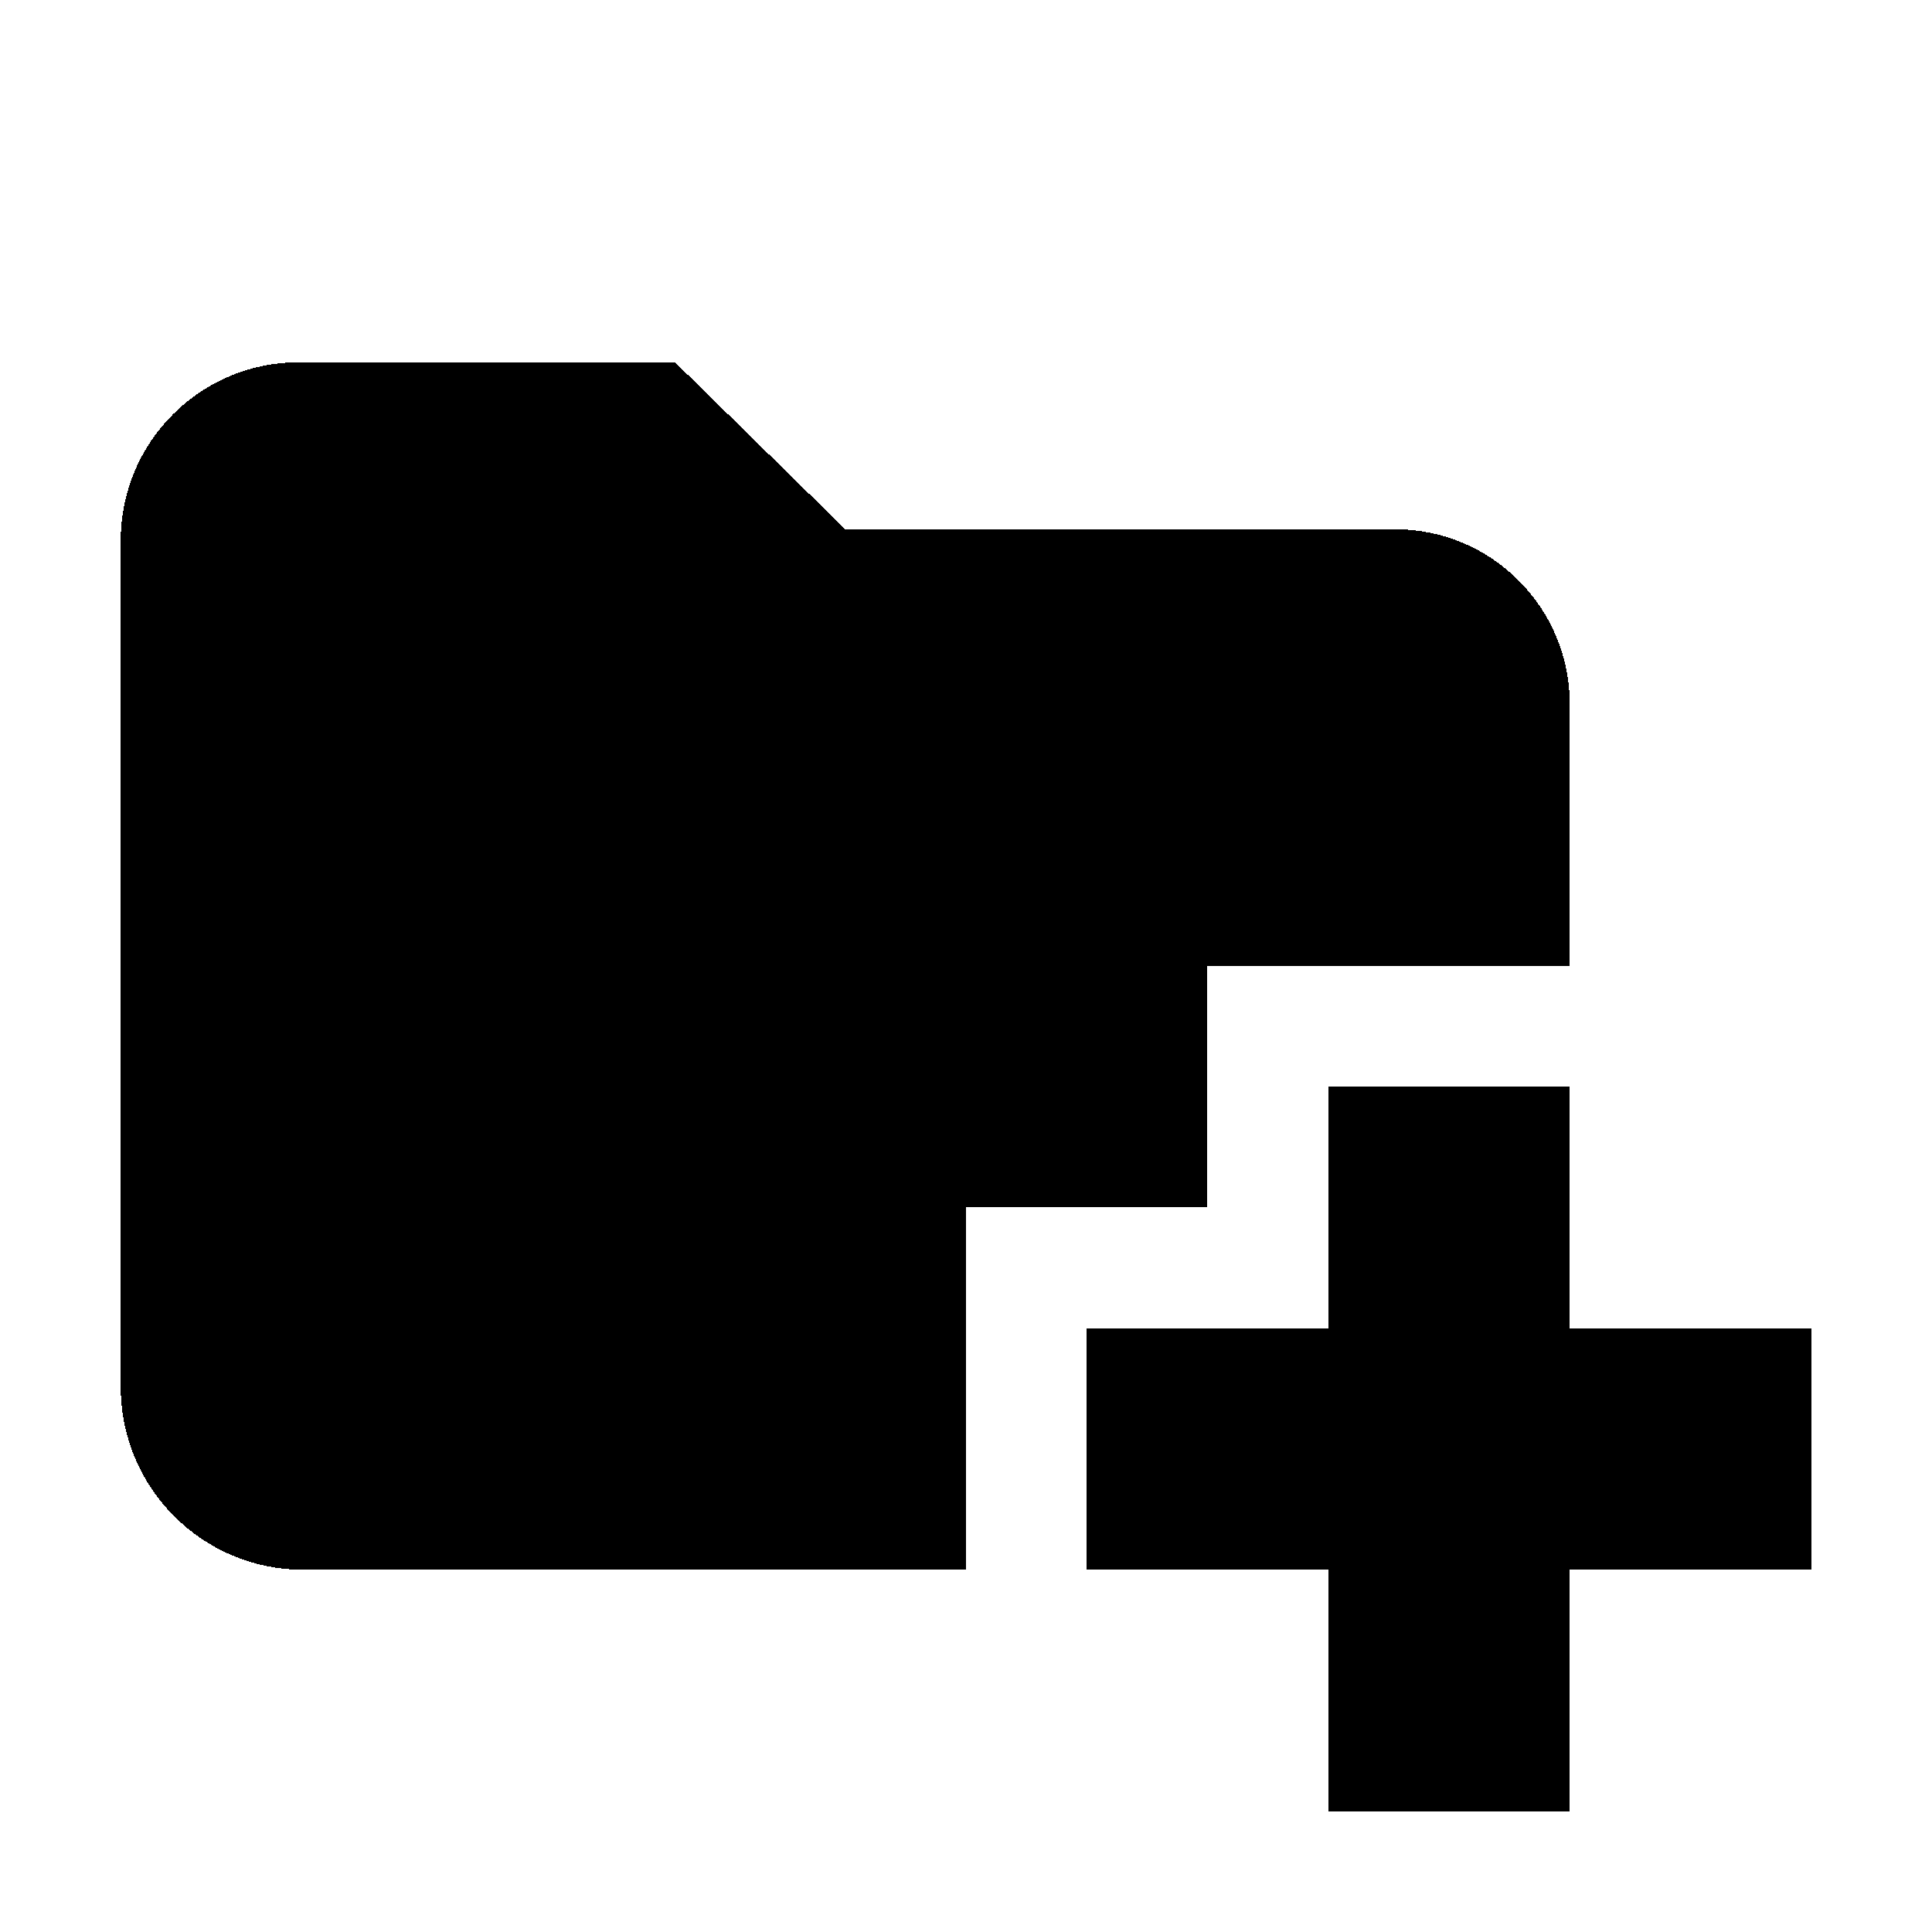
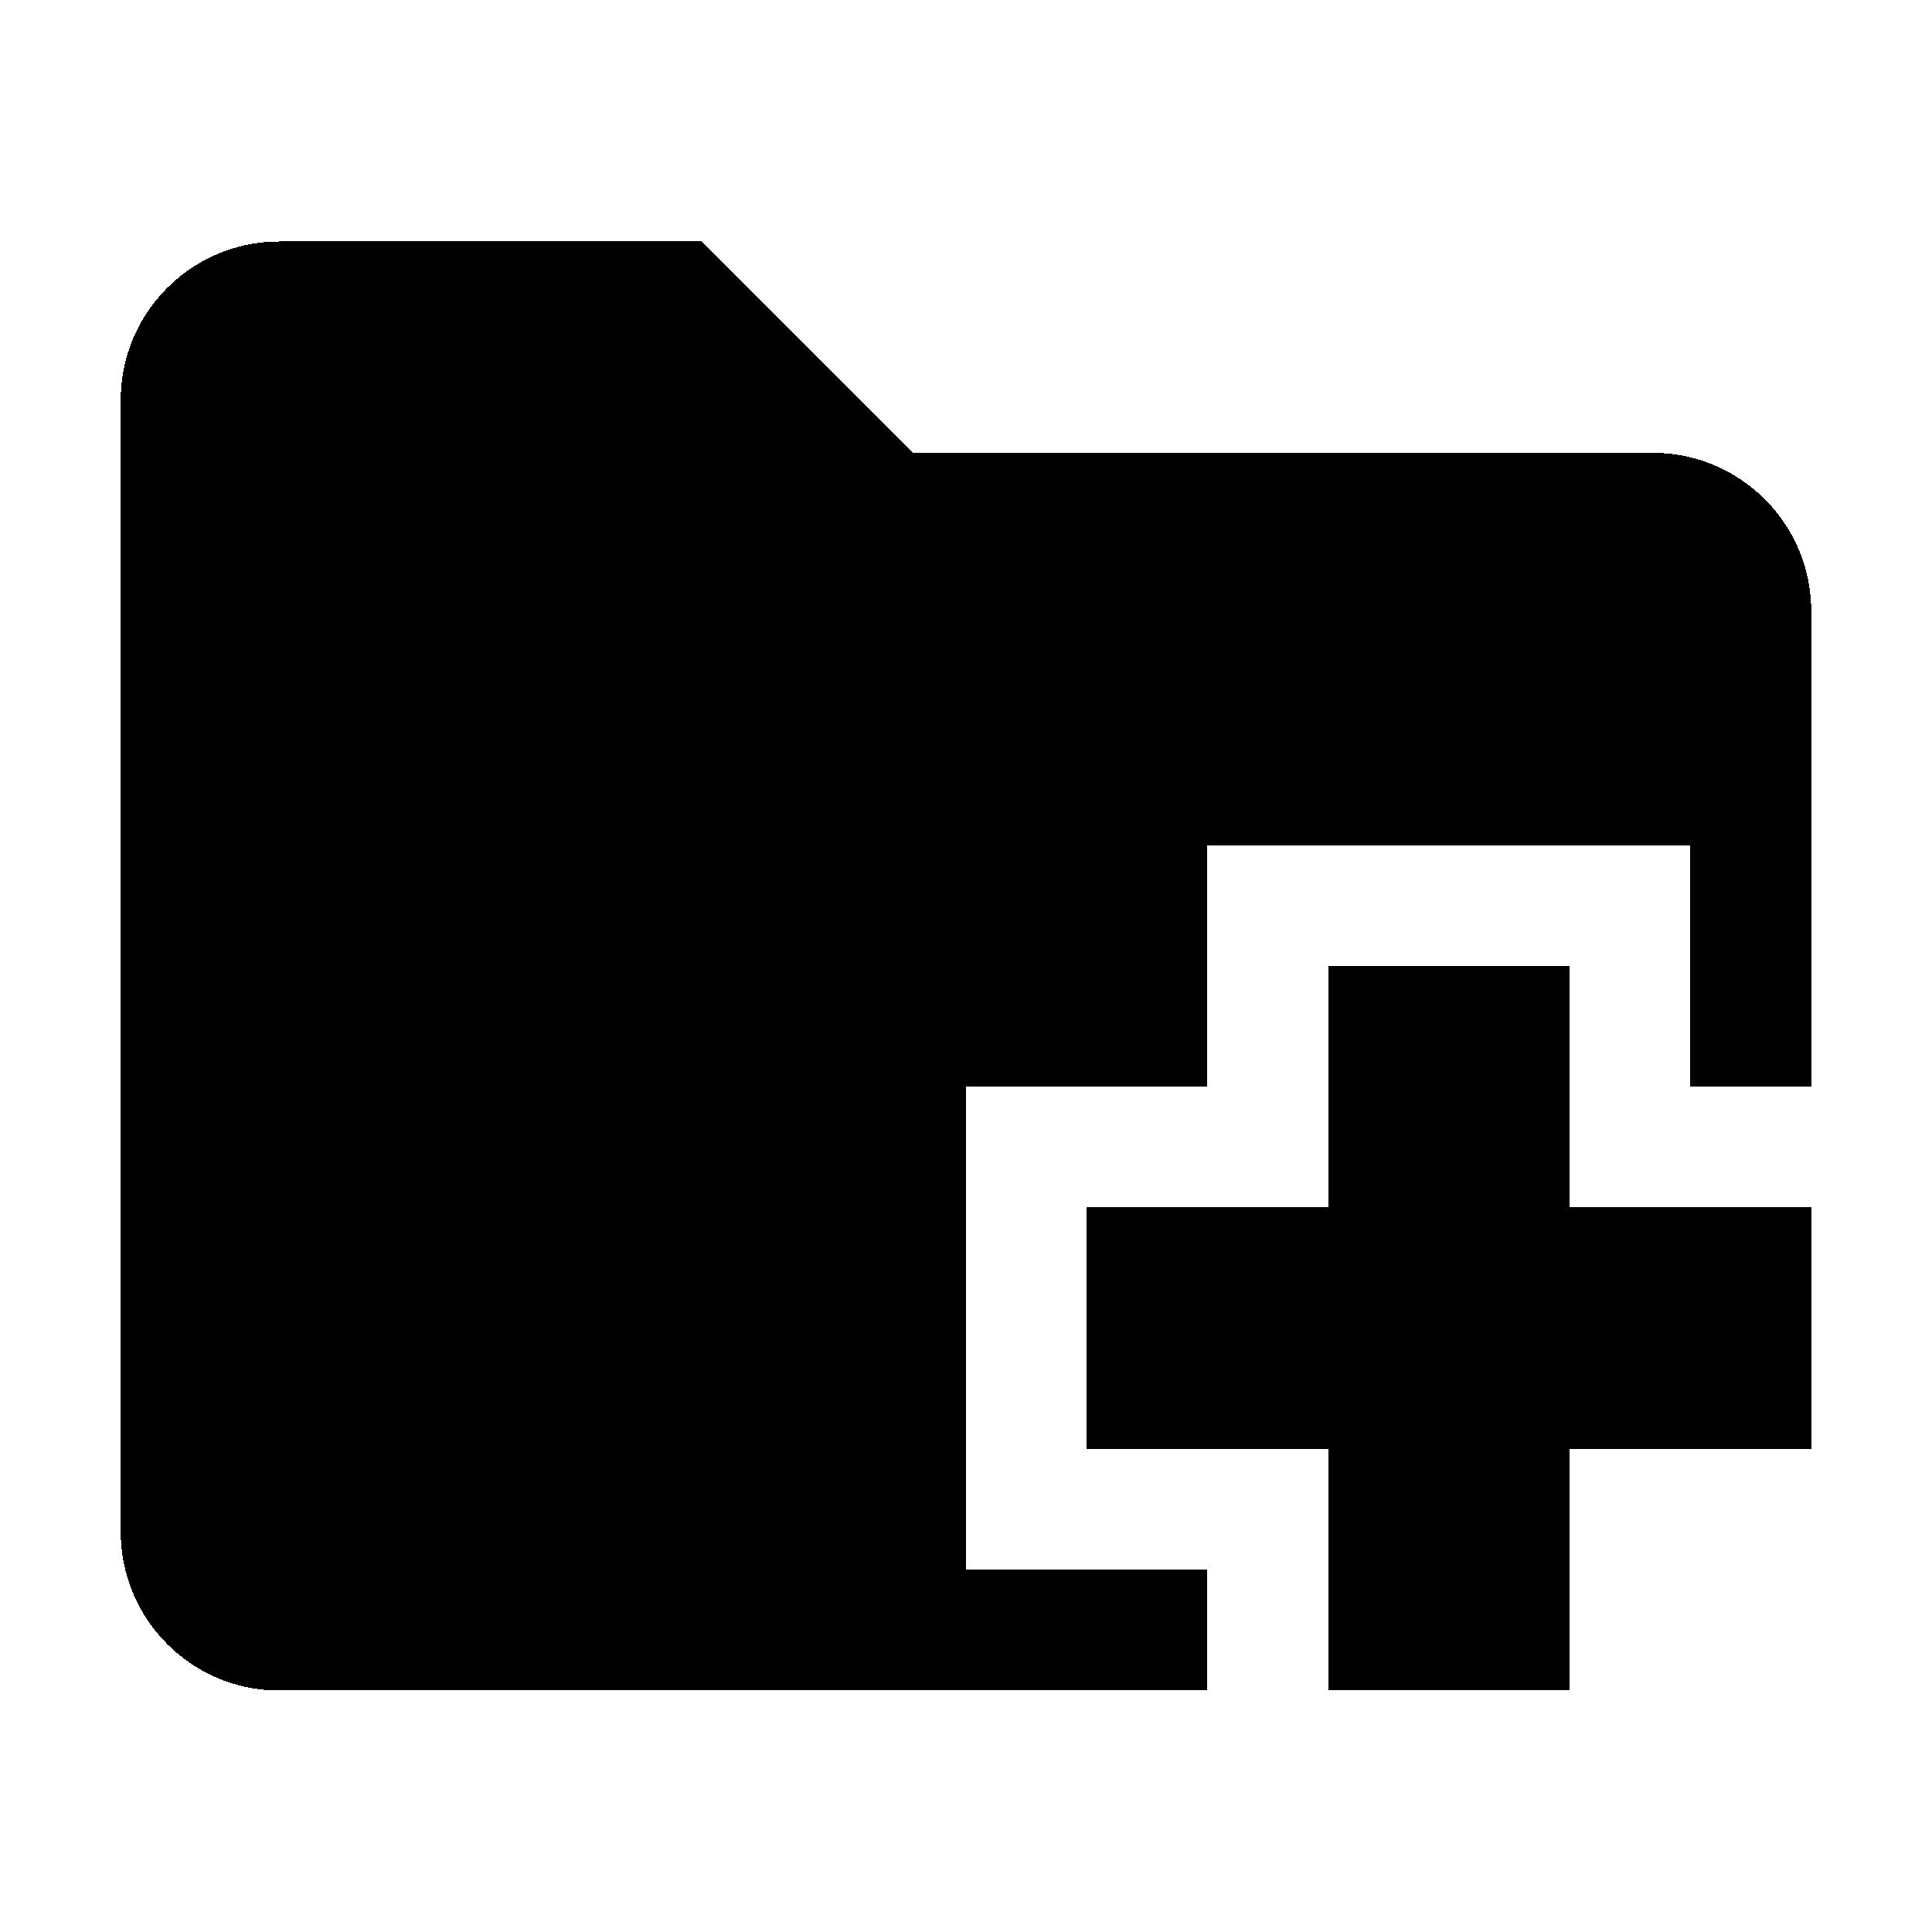
<svg xmlns="http://www.w3.org/2000/svg" xmlns:xlink="http://www.w3.org/1999/xlink" width="16" height="16" id="svg2" version="1.1" shape-rendering="crispEdges">
  <defs id="defs4">
    <linearGradient id="linearGradient5306">
      <stop style="stop-color:#ffffff;stop-opacity:0.099;" offset="0" id="stop5308" />
      <stop style="stop-color:#ffffff;stop-opacity:0;" offset="1" id="stop5310" />
    </linearGradient>
    <linearGradient id="linearGradient5290">
      <stop style="stop-color:#00ffff;stop-opacity:0.098;" offset="0" id="stop5292" />
      <stop id="stop6740" offset="0.5" style="stop-color:#00ff7f;stop-opacity:0.047;" />
      <stop style="stop-color:#00ff00;stop-opacity:0;" offset="1" id="stop5294" />
    </linearGradient>
    <linearGradient id="linearGradient5188">
      <stop style="stop-color:#64b5f6;stop-opacity:0.247;" offset="0" id="stop5198" />
      <stop style="stop-color:#64b5f6;stop-opacity:0;" offset="1" id="stop5192" />
    </linearGradient>
    <linearGradient id="linearGradient3975">
      <stop style="stop-color:#ff5555;stop-opacity:1;" offset="0" id="stop3977" />
    </linearGradient>
    <linearGradient id="linearGradient3969">
      <stop style="stop-color:#87cdde;stop-opacity:1;" offset="0" id="stop3971" />
    </linearGradient>
    <filter id="filter3945" x="0" y="6" width="1.2" style="color-interpolation-filters:sRGB">
      <feDiffuseLighting id="feDiffuseLighting3947" lighting-color="#fdfdfd" surfaceScale="121.495" diffuseConstant="28.448" />
    </filter>
    <filter id="filter3979" style="color-interpolation-filters:sRGB">
      <feFlood flood-opacity="0.2" flood-color="rgb(0,0,0)" result="flood" id="feFlood3981" />
      <feComposite in="flood" in2="SourceGraphic" operator="in" result="composite1" id="feComposite3983" />
      <feGaussianBlur stdDeviation="6" result="blur" id="feGaussianBlur3985" />
      <feOffset dx="0" dy="6" result="offset" id="feOffset3987" />
      <feComposite in="SourceGraphic" in2="offset" operator="over" result="fbSourceGraphic" id="feComposite3989" />
      <feColorMatrix result="fbSourceGraphicAlpha" in="fbSourceGraphic" values="0 0 0 -1 0 0 0 0 -1 0 0 0 0 -1 0 0 0 0 1 0" id="feColorMatrix3991" />
      <feFlood id="feFlood3993" flood-opacity="0.2" flood-color="rgb(0,0,0)" result="flood" in="fbSourceGraphic" />
      <feComposite id="feComposite3995" in2="fbSourceGraphic" in="flood" operator="in" result="composite1" />
      <feGaussianBlur id="feGaussianBlur3997" stdDeviation="6" result="blur" />
      <feOffset id="feOffset3999" dx="0" dy="6" result="offset" />
      <feComposite id="feComposite4001" in2="offset" in="fbSourceGraphic" operator="over" result="composite2" />
    </filter>
    <filter style="color-interpolation-filters:sRGB" id="filter3876">
      <feFlood flood-opacity="0.2" flood-color="rgb(0,0,0)" result="flood" id="feFlood3878" />
      <feComposite in="flood" in2="SourceGraphic" operator="in" result="composite1" id="feComposite3880" />
      <feGaussianBlur stdDeviation="6" result="blur" id="feGaussianBlur3882" />
      <feOffset dx="0" dy="6" result="offset" id="feOffset3884" />
      <feComposite in="SourceGraphic" in2="offset" operator="over" result="fbSourceGraphic" id="feComposite3886" />
      <feColorMatrix result="fbSourceGraphicAlpha" in="fbSourceGraphic" values="0 0 0 -1 0 0 0 0 -1 0 0 0 0 -1 0 0 0 0 1 0" id="feColorMatrix3888" />
      <feFlood id="feFlood3890" flood-opacity="0.397" flood-color="rgb(0,0,0)" result="flood" in="fbSourceGraphic" />
      <feComposite id="feComposite3892" in2="fbSourceGraphic" in="flood" operator="in" result="composite1" />
      <feGaussianBlur id="feGaussianBlur3894" stdDeviation="19.2" result="blur" />
      <feOffset id="feOffset3896" dx="0" dy="6" result="offset" />
      <feComposite id="feComposite3898" in2="offset" in="fbSourceGraphic" operator="over" result="fbSourceGraphic" />
      <feColorMatrix result="fbSourceGraphicAlpha" in="fbSourceGraphic" values="0 0 0 -1 0 0 0 0 -1 0 0 0 0 -1 0 0 0 0 1 0" id="feColorMatrix3900" />
      <feFlood id="feFlood3902" flood-opacity="0.8" flood-color="rgb(0,0,0)" result="flood" in="fbSourceGraphic" />
      <feComposite id="feComposite3904" in2="fbSourceGraphic" in="flood" operator="in" result="composite1" />
      <feGaussianBlur id="feGaussianBlur3906" stdDeviation="19.2" result="blur" />
      <feOffset id="feOffset3908" dx="0" dy="6" result="offset" />
      <feComposite id="feComposite3910" in2="offset" in="fbSourceGraphic" operator="over" result="fbSourceGraphic" />
      <feColorMatrix result="fbSourceGraphicAlpha" in="fbSourceGraphic" values="0 0 0 -1 0 0 0 0 -1 0 0 0 0 -1 0 0 0 0 1 0" id="feColorMatrix3912" />
      <feFlood id="feFlood3914" flood-opacity="0.8" flood-color="rgb(0,0,0)" result="flood" in="fbSourceGraphic" />
      <feComposite id="feComposite3916" in2="fbSourceGraphic" in="flood" operator="in" result="composite1" />
      <feGaussianBlur id="feGaussianBlur3918" stdDeviation="26.1" result="blur" />
      <feOffset id="feOffset3920" dx="0" dy="6" result="offset" />
      <feComposite id="feComposite3922" in2="offset" in="fbSourceGraphic" operator="over" result="fbSourceGraphic" />
      <feColorMatrix result="fbSourceGraphicAlpha" in="fbSourceGraphic" values="0 0 0 -1 0 0 0 0 -1 0 0 0 0 -1 0 0 0 0 1 0" id="feColorMatrix3924" />
      <feFlood id="feFlood3926" flood-opacity="0.8" flood-color="rgb(0,0,0)" result="flood" in="fbSourceGraphic" />
      <feComposite id="feComposite3928" in2="fbSourceGraphic" in="flood" operator="in" result="composite1" />
      <feGaussianBlur id="feGaussianBlur3930" stdDeviation="35.7" result="blur" />
      <feOffset id="feOffset3932" dx="0" dy="6" result="offset" />
      <feComposite id="feComposite3934" in2="offset" in="fbSourceGraphic" operator="over" result="fbSourceGraphic" />
      <feColorMatrix result="fbSourceGraphicAlpha" in="fbSourceGraphic" values="0 0 0 -1 0 0 0 0 -1 0 0 0 0 -1 0 0 0 0 1 0" id="feColorMatrix3936" />
      <feFlood id="feFlood3938" flood-opacity="0.8" flood-color="rgb(0,0,0)" result="flood" in="fbSourceGraphic" />
      <feComposite id="feComposite3940" in2="fbSourceGraphic" in="flood" operator="in" result="composite1" />
      <feGaussianBlur id="feGaussianBlur3942" stdDeviation="6" result="blur" />
      <feOffset id="feOffset3944" dx="0" dy="6" result="offset" />
      <feComposite id="feComposite3946" in2="offset" in="fbSourceGraphic" operator="over" result="fbSourceGraphic" />
      <feColorMatrix result="fbSourceGraphicAlpha" in="fbSourceGraphic" values="0 0 0 -1 0 0 0 0 -1 0 0 0 0 -1 0 0 0 0 1 0" id="feColorMatrix3948" />
      <feFlood id="feFlood3950" flood-opacity="0.8" flood-color="rgb(0,0,0)" result="flood" in="fbSourceGraphic" />
      <feComposite id="feComposite3952" in2="fbSourceGraphic" in="flood" operator="in" result="composite1" />
      <feGaussianBlur id="feGaussianBlur3954" stdDeviation="21.7" result="blur" />
      <feOffset id="feOffset3956" dx="0" dy="6" result="offset" />
      <feComposite id="feComposite3958" in2="offset" in="fbSourceGraphic" operator="over" result="fbSourceGraphic" />
      <feColorMatrix result="fbSourceGraphicAlpha" in="fbSourceGraphic" values="0 0 0 -1 0 0 0 0 -1 0 0 0 0 -1 0 0 0 0 1 0" id="feColorMatrix3960" />
      <feFlood id="feFlood3962" flood-opacity="0.8" flood-color="rgb(0,0,0)" result="flood" in="fbSourceGraphic" />
      <feComposite id="feComposite3964" in2="fbSourceGraphic" in="flood" operator="in" result="composite1" />
      <feGaussianBlur id="feGaussianBlur3966" stdDeviation="21.7" result="blur" />
      <feOffset id="feOffset3968" dx="0" dy="1.9" result="offset" />
      <feComposite id="feComposite3970" in2="offset" in="fbSourceGraphic" operator="over" result="fbSourceGraphic" />
      <feColorMatrix result="fbSourceGraphicAlpha" in="fbSourceGraphic" values="0 0 0 -1 0 0 0 0 -1 0 0 0 0 -1 0 0 0 0 1 0" id="feColorMatrix3972" />
      <feFlood id="feFlood3974" flood-opacity="0.8" flood-color="rgb(0,0,0)" result="flood" in="fbSourceGraphic" />
      <feComposite id="feComposite3976" in2="fbSourceGraphic" in="flood" operator="in" result="composite1" />
      <feGaussianBlur id="feGaussianBlur3978" stdDeviation="21.7" result="blur" />
      <feOffset id="feOffset3980" dx="3.6" dy="1.9" result="offset" />
      <feComposite id="feComposite3982" in2="offset" in="fbSourceGraphic" operator="over" result="fbSourceGraphic" />
      <feColorMatrix result="fbSourceGraphicAlpha" in="fbSourceGraphic" values="0 0 0 -1 0 0 0 0 -1 0 0 0 0 -1 0 0 0 0 1 0" id="feColorMatrix3984" />
      <feFlood id="feFlood3986" flood-opacity="0.8" flood-color="rgb(0,0,0)" result="flood" in="fbSourceGraphic" />
      <feComposite id="feComposite3988" in2="fbSourceGraphic" in="flood" operator="in" result="composite1" />
      <feGaussianBlur id="feGaussianBlur3990" stdDeviation="21.7" result="blur" />
      <feOffset id="feOffset3992" dx="9.6" dy="1.9" result="offset" />
      <feComposite id="feComposite3994" in2="offset" in="fbSourceGraphic" operator="over" result="fbSourceGraphic" />
      <feColorMatrix result="fbSourceGraphicAlpha" in="fbSourceGraphic" values="0 0 0 -1 0 0 0 0 -1 0 0 0 0 -1 0 0 0 0 1 0" id="feColorMatrix3996" />
      <feFlood id="feFlood3998" flood-opacity="0.8" flood-color="rgb(0,0,0)" result="flood" in="fbSourceGraphic" />
      <feComposite id="feComposite4000" in2="fbSourceGraphic" in="flood" operator="in" result="composite1" />
      <feGaussianBlur id="feGaussianBlur4002" stdDeviation="21.7" result="blur" />
      <feOffset id="feOffset4004" dx="1.2" dy="1.9" result="offset" />
      <feComposite id="feComposite4006" in2="offset" in="fbSourceGraphic" operator="over" result="fbSourceGraphic" />
      <feColorMatrix result="fbSourceGraphicAlpha" in="fbSourceGraphic" values="0 0 0 -1 0 0 0 0 -1 0 0 0 0 -1 0 0 0 0 1 0" id="feColorMatrix4008" />
      <feFlood id="feFlood4010" flood-opacity="0.8" flood-color="rgb(0,0,0)" result="flood" in="fbSourceGraphic" />
      <feComposite id="feComposite4012" in2="fbSourceGraphic" in="flood" operator="in" result="composite1" />
      <feGaussianBlur id="feGaussianBlur4014" stdDeviation="21.7" result="blur" />
      <feOffset id="feOffset4016" dx="-1.4" dy="1.9" result="offset" />
      <feComposite id="feComposite4018" in2="offset" in="fbSourceGraphic" operator="over" result="fbSourceGraphic" />
      <feColorMatrix result="fbSourceGraphicAlpha" in="fbSourceGraphic" values="0 0 0 -1 0 0 0 0 -1 0 0 0 0 -1 0 0 0 0 1 0" id="feColorMatrix4020" />
      <feFlood id="feFlood4022" flood-opacity="0.8" flood-color="rgb(0,0,0)" result="flood" in="fbSourceGraphic" />
      <feComposite id="feComposite4024" in2="fbSourceGraphic" in="flood" operator="in" result="composite1" />
      <feGaussianBlur id="feGaussianBlur4026" stdDeviation="21.7" result="blur" />
      <feOffset id="feOffset4028" dx="0.3" dy="1.9" result="offset" />
      <feComposite id="feComposite4030" in2="offset" in="fbSourceGraphic" operator="over" result="fbSourceGraphic" />
      <feColorMatrix result="fbSourceGraphicAlpha" in="fbSourceGraphic" values="0 0 0 -1 0 0 0 0 -1 0 0 0 0 -1 0 0 0 0 1 0" id="feColorMatrix4032" />
      <feFlood id="feFlood4034" flood-opacity="0.8" flood-color="rgb(0,0,0)" result="flood" in="fbSourceGraphic" />
      <feComposite id="feComposite4036" in2="fbSourceGraphic" in="flood" operator="in" result="composite1" />
      <feGaussianBlur id="feGaussianBlur4038" stdDeviation="21.7" result="blur" />
      <feOffset id="feOffset4040" dx="-8.04912e-16" dy="1.9" result="offset" />
      <feComposite id="feComposite4042" in2="offset" in="fbSourceGraphic" operator="over" result="fbSourceGraphic" />
      <feColorMatrix result="fbSourceGraphicAlpha" in="fbSourceGraphic" values="0 0 0 -1 0 0 0 0 -1 0 0 0 0 -1 0 0 0 0 1 0" id="feColorMatrix4044" />
      <feFlood id="feFlood4046" flood-opacity="0.8" flood-color="rgb(0,0,0)" result="flood" in="fbSourceGraphic" />
      <feComposite id="feComposite4048" in2="fbSourceGraphic" in="flood" operator="in" result="composite1" />
      <feGaussianBlur id="feGaussianBlur4050" stdDeviation="21.7" result="blur" />
      <feOffset id="feOffset4052" dx="-8.04912e-16" dy="3.6" result="offset" />
      <feComposite id="feComposite4054" in2="offset" in="fbSourceGraphic" operator="over" result="fbSourceGraphic" />
      <feColorMatrix result="fbSourceGraphicAlpha" in="fbSourceGraphic" values="0 0 0 -1 0 0 0 0 -1 0 0 0 0 -1 0 0 0 0 1 0" id="feColorMatrix4056" />
      <feFlood id="feFlood4058" flood-opacity="0.8" flood-color="rgb(0,0,0)" result="flood" in="fbSourceGraphic" />
      <feComposite id="feComposite4060" in2="fbSourceGraphic" in="flood" operator="in" result="composite1" />
      <feGaussianBlur id="feGaussianBlur4062" stdDeviation="6" result="blur" />
      <feOffset id="feOffset4064" dx="-8.04912e-16" dy="3.6" result="offset" />
      <feComposite id="feComposite4066" in2="offset" in="fbSourceGraphic" operator="over" result="fbSourceGraphic" />
      <feColorMatrix result="fbSourceGraphicAlpha" in="fbSourceGraphic" values="0 0 0 -1 0 0 0 0 -1 0 0 0 0 -1 0 0 0 0 1 0" id="feColorMatrix4080" />
      <feFlood id="feFlood4082" flood-opacity="0.8" flood-color="rgb(0,0,0)" result="flood" in="fbSourceGraphic" />
      <feComposite id="feComposite4084" in2="fbSourceGraphic" in="flood" operator="in" result="composite1" />
      <feGaussianBlur id="feGaussianBlur4086" stdDeviation="6" result="blur" />
      <feOffset id="feOffset4088" dx="-8.04912e-16" dy="3.6" result="offset" />
      <feComposite id="feComposite4090" in2="offset" in="fbSourceGraphic" operator="over" result="fbSourceGraphic" />
      <feColorMatrix result="fbSourceGraphicAlpha" in="fbSourceGraphic" values="0 0 0 -1 0 0 0 0 -1 0 0 0 0 -1 0 0 0 0 1 0" id="feColorMatrix4092" />
      <feFlood id="feFlood4094" flood-opacity="0.8" flood-color="rgb(0,0,0)" result="flood" in="fbSourceGraphic" />
      <feComposite id="feComposite4096" in2="fbSourceGraphic" in="flood" operator="in" result="composite1" />
      <feGaussianBlur id="feGaussianBlur4098" stdDeviation="6" result="blur" />
      <feOffset id="feOffset4100" dx="-8.04912e-16" dy="7.7" result="offset" />
      <feComposite id="feComposite4102" in2="offset" in="fbSourceGraphic" operator="over" result="fbSourceGraphic" />
      <feColorMatrix result="fbSourceGraphicAlpha" in="fbSourceGraphic" values="0 0 0 -1 0 0 0 0 -1 0 0 0 0 -1 0 0 0 0 1 0" id="feColorMatrix4104" />
      <feFlood id="feFlood4106" flood-opacity="0.8" flood-color="rgb(0,0,0)" result="flood" in="fbSourceGraphic" />
      <feComposite id="feComposite4108" in2="fbSourceGraphic" in="flood" operator="in" result="composite1" />
      <feGaussianBlur id="feGaussianBlur4110" stdDeviation="6" result="blur" />
      <feOffset id="feOffset4112" dx="-8.04912e-16" dy="11.6" result="offset" />
      <feComposite id="feComposite4114" in2="offset" in="fbSourceGraphic" operator="over" result="fbSourceGraphic" />
      <feColorMatrix result="fbSourceGraphicAlpha" in="fbSourceGraphic" values="0 0 0 -1 0 0 0 0 -1 0 0 0 0 -1 0 0 0 0 1 0" id="feColorMatrix4116" />
      <feFlood id="feFlood4118" flood-opacity="0.5" flood-color="rgb(0,0,0)" result="flood" in="fbSourceGraphic" />
      <feComposite id="feComposite4120" in2="fbSourceGraphic" in="flood" operator="in" result="composite1" />
      <feGaussianBlur id="feGaussianBlur4122" stdDeviation="6" result="blur" />
      <feOffset id="feOffset4124" dx="-8.04912e-16" dy="11.6" result="offset" />
      <feComposite id="feComposite4126" in2="offset" in="fbSourceGraphic" operator="over" result="fbSourceGraphic" />
      <feColorMatrix result="fbSourceGraphicAlpha" in="fbSourceGraphic" values="0 0 0 -1 0 0 0 0 -1 0 0 0 0 -1 0 0 0 0 1 0" id="feColorMatrix4128" />
      <feFlood id="feFlood4130" flood-opacity="0.3" flood-color="rgb(0,0,0)" result="flood" in="fbSourceGraphic" />
      <feComposite id="feComposite4132" in2="fbSourceGraphic" in="flood" operator="in" result="composite1" />
      <feGaussianBlur id="feGaussianBlur4134" stdDeviation="6" result="blur" />
      <feOffset id="feOffset4136" dx="-8.04912e-16" dy="11.6" result="offset" />
      <feComposite id="feComposite4138" in2="offset" in="fbSourceGraphic" operator="over" result="fbSourceGraphic" />
      <feColorMatrix result="fbSourceGraphicAlpha" in="fbSourceGraphic" values="0 0 0 -1 0 0 0 0 -1 0 0 0 0 -1 0 0 0 0 1 0" id="feColorMatrix4140" />
      <feFlood id="feFlood4142" flood-opacity="0.2" flood-color="rgb(0,0,0)" result="flood" in="fbSourceGraphic" />
      <feComposite id="feComposite4144" in2="fbSourceGraphic" in="flood" operator="in" result="composite1" />
      <feGaussianBlur id="feGaussianBlur4146" stdDeviation="6" result="blur" />
      <feOffset id="feOffset4148" dx="-8.04912e-16" dy="11.6" result="offset" />
      <feComposite id="feComposite4150" in2="offset" in="fbSourceGraphic" operator="over" result="fbSourceGraphic" />
      <feColorMatrix result="fbSourceGraphicAlpha" in="fbSourceGraphic" values="0 0 0 -1 0 0 0 0 -1 0 0 0 0 -1 0 0 0 0 1 0" id="feColorMatrix4152" />
      <feFlood id="feFlood4154" flood-opacity="0.2" flood-color="rgb(0,0,0)" result="flood" in="fbSourceGraphic" />
      <feComposite id="feComposite4156" in2="fbSourceGraphic" in="flood" operator="in" result="composite1" />
      <feGaussianBlur id="feGaussianBlur4158" stdDeviation="6" result="blur" />
      <feOffset id="feOffset4160" dx="-8.04912e-16" dy="11.6" result="offset" />
      <feComposite id="feComposite4162" in2="offset" in="fbSourceGraphic" operator="over" result="fbSourceGraphic" />
      <feColorMatrix result="fbSourceGraphicAlpha" in="fbSourceGraphic" values="0 0 0 -1 0 0 0 0 -1 0 0 0 0 -1 0 0 0 0 1 0" id="feColorMatrix4164" />
      <feFlood id="feFlood4166" flood-opacity="0.2" flood-color="rgb(0,0,0)" result="flood" in="fbSourceGraphic" />
      <feComposite id="feComposite4168" in2="fbSourceGraphic" in="flood" operator="in" result="composite1" />
      <feGaussianBlur id="feGaussianBlur4170" stdDeviation="6" result="blur" />
      <feOffset id="feOffset4172" dx="-8.04912e-16" dy="6" result="offset" />
      <feComposite id="feComposite4174" in2="offset" in="fbSourceGraphic" operator="over" result="composite2" />
    </filter>
    <filter id="filter4522" style="color-interpolation-filters:sRGB">
      <feGaussianBlur stdDeviation="3" id="feGaussianBlur4524" />
      <feColorMatrix result="fbSourceGraphic" values="1 0 0 0 0 0 1 0 0 0 0 0 1 0 0 0 0 0 6 -2.5 " id="feColorMatrix4526" />
    </filter>
    <filter id="filter4576" style="color-interpolation-filters:sRGB">
      <feGaussianBlur stdDeviation="3" id="feGaussianBlur4578" />
      <feColorMatrix result="fbSourceGraphic" values="1 0 0 0 0 0 1 0 0 0 0 0 1 0 0 0 0 0 6 -2.5 " id="feColorMatrix4580" />
    </filter>
    <filter id="filter4576-0" style="color-interpolation-filters:sRGB">
      <feGaussianBlur stdDeviation="3" id="feGaussianBlur4578-8" />
      <feColorMatrix result="fbSourceGraphic" values="1 0 0 0 0 0 1 0 0 0 0 0 1 0 0 0 0 0 6 -2.5 " id="feColorMatrix4580-0" />
    </filter>
    <filter id="filter4576-0-0" style="color-interpolation-filters:sRGB">
      <feGaussianBlur stdDeviation="3" id="feGaussianBlur4578-8-5" />
      <feColorMatrix result="fbSourceGraphic" values="1 0 0 0 0 0 1 0 0 0 0 0 1 0 0 0 0 0 6 -2.5 " id="feColorMatrix4580-0-2" />
    </filter>
    <filter id="filter4576-0-0-4" style="color-interpolation-filters:sRGB">
      <feGaussianBlur stdDeviation="3" id="feGaussianBlur4578-8-5-2" />
      <feColorMatrix result="fbSourceGraphic" values="1 0 0 0 0 0 1 0 0 0 0 0 1 0 0 0 0 0 6 -2.5 " id="feColorMatrix4580-0-2-7" />
    </filter>
    <radialGradient xlink:href="#linearGradient5306" id="radialGradient5296" cx="9" cy="1032.112" fx="9" fy="1032.112" r="10.125" gradientUnits="userSpaceOnUse" gradientTransform="matrix(1.944444,0,0,1.944447,-13.5625,-977.5881)" />
    <linearGradient xlink:href="#linearGradient5306" id="linearGradient5312" x1="-15.75" y1="1029.3" x2="23.625" y2="1029.3" gradientUnits="userSpaceOnUse" />
    <linearGradient id="linearGradient3783-1">
      <stop id="stop3785-2" offset="0" style="stop-color:#1e94d3;stop-opacity:1;" />
      <stop style="stop-color:#1e94d3;stop-opacity:1;" offset="1" id="stop3803-6" />
    </linearGradient>
    <linearGradient gradientUnits="userSpaceOnUse" y2="50" x2="30" y1="90" x1="-10" id="linearGradient3827-7" xlink:href="#linearGradient3783-1" />
    <linearGradient gradientUnits="userSpaceOnUse" y2="50" x2="30" y1="90" x1="-10" id="linearGradient3827" xlink:href="#linearGradient3783" />
    <linearGradient id="linearGradient3783">
      <stop id="stop3785" offset="0" style="stop-color:#1e94d3;stop-opacity:1;" />
      <stop style="stop-color:#1e94d3;stop-opacity:1;" offset="1" id="stop3803" />
    </linearGradient>
    <linearGradient id="linearGradient3821">
      <stop id="stop3823" offset="0" style="stop-color:#37aee2;stop-opacity:1;" />
      <stop id="stop3825" offset="1" style="stop-color:#1e96c8;stop-opacity:1;" />
    </linearGradient>
    <linearGradient id="linearGradient3829">
      <stop style="stop-color:#1f96d4;stop-opacity:1;" offset="0" id="stop3831" />
      <stop style="stop-color:#37aee2;stop-opacity:1;" offset="1" id="stop3833" />
    </linearGradient>
    <linearGradient id="linearGradient3877">
      <stop id="stop3879" offset="0" style="stop-color:#eff7fc;stop-opacity:1;" />
      <stop id="stop3881" offset="1" style="stop-color:#ffffff;stop-opacity:1;" />
    </linearGradient>
    <linearGradient id="linearGradient3689">
      <stop id="stop3691" offset="0" style="stop-color:#f68000;stop-opacity:1;" />
      <stop id="stop3693" offset="1" style="stop-color:#fd9800;stop-opacity:1;" />
    </linearGradient>
    <linearGradient id="linearGradient3675">
      <stop id="stop3677" offset="0" style="stop-color:#ffb900;stop-opacity:1;" />
      <stop id="stop3679" offset="1" style="stop-color:#ffd76b;stop-opacity:1;" />
    </linearGradient>
    <linearGradient y2="463.262" x2="412.23" y1="461.921" x1="-113.893" gradientUnits="userSpaceOnUse" id="linearGradient3840" xlink:href="#linearGradient3675" />
    <linearGradient id="linearGradient3634">
      <stop style="stop-color:#7a8288;stop-opacity:1;" offset="0" id="stop3636" />
      <stop id="stop3638" offset="0.076" style="stop-color:#9fa3a7;stop-opacity:1;" />
      <stop style="stop-color:#7d858b;stop-opacity:1;" offset="1" id="stop3640" />
    </linearGradient>
    <linearGradient y2="12.703" x2="151.346" y1="-0.642" x1="107.209" gradientTransform="matrix(0.2822222,0,0,0.2822222,-0.1398399,-0.01181449)" gradientUnits="userSpaceOnUse" id="linearGradient3838" xlink:href="#linearGradient3634" />
    <linearGradient id="linearGradient3712">
      <stop id="stop3714" offset="0" style="stop-color:#a1abb2;stop-opacity:1;" />
      <stop style="stop-color:#eaeced;stop-opacity:1;" offset="0.148" id="stop3720" />
      <stop id="stop3716" offset="1" style="stop-color:#c6ccd0;stop-opacity:1;" />
    </linearGradient>
    <linearGradient y2="27.389" x2="164.759" y1="12.641" x1="104.886" gradientUnits="userSpaceOnUse" id="linearGradient3836" xlink:href="#linearGradient3712" />
    <linearGradient id="linearGradient3702">
      <stop id="stop3704" offset="0" style="stop-color:#7a8288;stop-opacity:1;" />
      <stop style="stop-color:#9fa3a7;stop-opacity:1;" offset="0.529" id="stop3710" />
      <stop id="stop3706" offset="1" style="stop-color:#7d858b;stop-opacity:1;" />
    </linearGradient>
    <linearGradient y2="268.415" x2="334.031" y1="252.484" x1="18.875" gradientUnits="userSpaceOnUse" id="linearGradient3834" xlink:href="#linearGradient3702" />
    <linearGradient id="linearGradient3626">
      <stop style="stop-color:#a1abb2;stop-opacity:1;" offset="0" id="stop3628" />
      <stop id="stop3630" offset="0.083" style="stop-color:#eaeced;stop-opacity:1;" />
      <stop style="stop-color:#c6ccd0;stop-opacity:1;" offset="1" id="stop3632" />
    </linearGradient>
    <linearGradient y2="290.7" x2="278.432" y1="228.6" x1="44.104" gradientUnits="userSpaceOnUse" id="linearGradient3832" xlink:href="#linearGradient3626" />
    <linearGradient id="linearGradient3646">
      <stop id="stop3648" offset="0" style="stop-color:#f48200;stop-opacity:0;" />
      <stop style="stop-color:#f48200;stop-opacity:0.728;" offset="0.589" id="stop3654" />
      <stop id="stop3658" offset="0.816" style="stop-color:#cc5f00;stop-opacity:1;" />
      <stop id="stop3650" offset="1" style="stop-color:#a43d00;stop-opacity:1;" />
    </linearGradient>
    <linearGradient y2="55.356" x2="261.622" y1="70.105" x1="115.202" gradientUnits="userSpaceOnUse" id="linearGradient3830" xlink:href="#linearGradient3646" />
    <linearGradient id="linearGradient3668">
      <stop style="stop-color:#9b4400;stop-opacity:1;" offset="0" id="stop3670" />
      <stop style="stop-color:#e56300;stop-opacity:1;" offset="1" id="stop3672" />
    </linearGradient>
    <linearGradient y2="108.988" x2="93.522" y1="102.284" x1="64.751" gradientUnits="userSpaceOnUse" id="linearGradient3828" xlink:href="#linearGradient3668" />
    <linearGradient id="linearGradient3649">
      <stop id="stop3651" offset="0" style="stop-color:#e26400;stop-opacity:1;" />
      <stop id="stop3653" offset="1" style="stop-color:#ffb900;stop-opacity:1;" />
    </linearGradient>
    <linearGradient y2="125.316" x2="44.376" y1="100.342" x1="40.775" gradientTransform="matrix(1,0,0,1.020233,0,-1.423461)" gradientUnits="userSpaceOnUse" id="linearGradient3826" xlink:href="#linearGradient3649" />
    <linearGradient id="linearGradient3689-2">
      <stop id="stop3691-2" offset="0" style="stop-color:#f68000;stop-opacity:1;" />
      <stop id="stop3693-3" offset="1" style="stop-color:#fd9800;stop-opacity:1;" />
    </linearGradient>
    <linearGradient id="linearGradient3675-8">
      <stop id="stop3677-4" offset="0" style="stop-color:#ffb900;stop-opacity:1;" />
      <stop id="stop3679-7" offset="1" style="stop-color:#ffd76b;stop-opacity:1;" />
    </linearGradient>
    <linearGradient y2="463.262" x2="412.23" y1="461.921" x1="-113.893" gradientUnits="userSpaceOnUse" id="linearGradient3840-4" xlink:href="#linearGradient3675-8" />
    <linearGradient id="linearGradient3634-7">
      <stop style="stop-color:#7a8288;stop-opacity:1;" offset="0" id="stop3636-4" />
      <stop id="stop3638-6" offset="0.076" style="stop-color:#9fa3a7;stop-opacity:1;" />
      <stop style="stop-color:#7d858b;stop-opacity:1;" offset="1" id="stop3640-9" />
    </linearGradient>
    <linearGradient y2="12.703" x2="151.346" y1="-0.642" x1="107.209" gradientTransform="matrix(0.2822222,0,0,0.2822222,-0.1398399,-0.01181449)" gradientUnits="userSpaceOnUse" id="linearGradient3838-1" xlink:href="#linearGradient3634-7" />
    <linearGradient id="linearGradient3712-7">
      <stop id="stop3714-7" offset="0" style="stop-color:#a1abb2;stop-opacity:1;" />
      <stop style="stop-color:#eaeced;stop-opacity:1;" offset="0.148" id="stop3720-2" />
      <stop id="stop3716-3" offset="1" style="stop-color:#c6ccd0;stop-opacity:1;" />
    </linearGradient>
    <linearGradient y2="27.389" x2="164.759" y1="12.641" x1="104.886" gradientUnits="userSpaceOnUse" id="linearGradient3836-7" xlink:href="#linearGradient3712-7" />
    <linearGradient id="linearGradient3702-3">
      <stop id="stop3704-5" offset="0" style="stop-color:#7a8288;stop-opacity:1;" />
      <stop style="stop-color:#9fa3a7;stop-opacity:1;" offset="0.529" id="stop3710-4" />
      <stop id="stop3706-4" offset="1" style="stop-color:#7d858b;stop-opacity:1;" />
    </linearGradient>
    <linearGradient y2="268.415" x2="334.031" y1="252.484" x1="18.875" gradientUnits="userSpaceOnUse" id="linearGradient3834-9" xlink:href="#linearGradient3702-3" />
    <linearGradient id="linearGradient3626-6">
      <stop style="stop-color:#a1abb2;stop-opacity:1;" offset="0" id="stop3628-0" />
      <stop id="stop3630-5" offset="0.083" style="stop-color:#eaeced;stop-opacity:1;" />
      <stop style="stop-color:#c6ccd0;stop-opacity:1;" offset="1" id="stop3632-7" />
    </linearGradient>
    <linearGradient y2="290.7" x2="278.432" y1="228.6" x1="44.104" gradientUnits="userSpaceOnUse" id="linearGradient3832-3" xlink:href="#linearGradient3626-6" />
    <linearGradient id="linearGradient3646-6">
      <stop id="stop3648-6" offset="0" style="stop-color:#f48200;stop-opacity:0;" />
      <stop style="stop-color:#f48200;stop-opacity:0.728;" offset="0.589" id="stop3654-6" />
      <stop id="stop3658-4" offset="0.816" style="stop-color:#cc5f00;stop-opacity:1;" />
      <stop id="stop3650-0" offset="1" style="stop-color:#a43d00;stop-opacity:1;" />
    </linearGradient>
    <linearGradient y2="55.356" x2="261.622" y1="70.105" x1="115.202" gradientUnits="userSpaceOnUse" id="linearGradient3830-6" xlink:href="#linearGradient3646-6" />
    <linearGradient id="linearGradient3668-5">
      <stop style="stop-color:#9b4400;stop-opacity:1;" offset="0" id="stop3670-3" />
      <stop style="stop-color:#e56300;stop-opacity:1;" offset="1" id="stop3672-2" />
    </linearGradient>
    <linearGradient y2="108.988" x2="93.522" y1="102.284" x1="64.751" gradientUnits="userSpaceOnUse" id="linearGradient3828-1" xlink:href="#linearGradient3668-5" />
    <linearGradient id="linearGradient3649-3">
      <stop id="stop3651-9" offset="0" style="stop-color:#e26400;stop-opacity:1;" />
      <stop id="stop3653-7" offset="1" style="stop-color:#ffb900;stop-opacity:1;" />
    </linearGradient>
    <linearGradient y2="125.316" x2="44.376" y1="100.342" x1="40.775" gradientTransform="matrix(1,0,0,1.020233,0,-1.423461)" gradientUnits="userSpaceOnUse" id="linearGradient3826-1" xlink:href="#linearGradient3649-3" />
    <linearGradient id="linearGradient2460" y2="44.984" gradientUnits="userSpaceOnUse" x2="19.36" y1="21.031" x1="19.245">
      <stop id="stop3602" style="stop-color:#fafafa;stop-opacity:1;" offset="0" />
      <stop id="stop3604" style="stop-color:#f0f0f0;stop-opacity:1;" offset="1" />
    </linearGradient>
    <linearGradient xlink:href="#linearGradient2460" id="linearGradient3157" gradientUnits="userSpaceOnUse" gradientTransform="matrix(12.10256,0,0,12.10256,-34.46825,-46.18711)" x1="18.93" y1="6.295" x2="19.36" y2="36.644" />
    <linearGradient id="linearGradient5479-2">
      <stop id="stop5481-7" offset="0" style="stop-color:#be5300;stop-opacity:1;" />
      <stop style="stop-color:#f07300;stop-opacity:1" offset="0.763" id="stop5483-4" />
      <stop id="stop5485-2" offset="1" style="stop-color:#e67700;stop-opacity:1;" />
    </linearGradient>
    <linearGradient y2="134.644" x2="128.507" y1="101.118" x1="4.11" gradientTransform="matrix(1.235159,0,0,1.235159,262.2571,326.9873)" gradientUnits="userSpaceOnUse" id="linearGradient3900" xlink:href="#linearGradient5479-2" />
    <linearGradient id="linearGradient5479-6">
      <stop style="stop-color:#be5300;stop-opacity:1;" offset="0" id="stop5481-6" />
      <stop id="stop5483-0" offset="0.763" style="stop-color:#f07300;stop-opacity:1" />
      <stop style="stop-color:#e67700;stop-opacity:1;" offset="1" id="stop5485-5" />
    </linearGradient>
    <linearGradient xlink:href="#linearGradient5479-6" id="linearGradient5467-1" gradientUnits="userSpaceOnUse" gradientTransform="matrix(1.235159,0,0,1.235159,262.2571,326.9873)" x1="4.11" y1="101.118" x2="128.507" y2="134.644" />
    <linearGradient id="linearGradient5447">
      <stop id="stop5451" offset="0" style="stop-color:#e66e00;stop-opacity:1;" />
      <stop style="stop-color:#e67700;stop-opacity:1;" offset="1" id="stop5453" />
    </linearGradient>
    <linearGradient id="linearGradient5479">
      <stop style="stop-color:#be5300;stop-opacity:1;" offset="0" id="stop5481" />
      <stop id="stop5483" offset="0.763" style="stop-color:#f07300;stop-opacity:1" />
      <stop style="stop-color:#e67700;stop-opacity:1;" offset="1" id="stop5485" />
    </linearGradient>
    <linearGradient xlink:href="#linearGradient5479" id="linearGradient5467" gradientUnits="userSpaceOnUse" gradientTransform="matrix(1.235159,0,0,1.235159,262.2571,326.9873)" x1="4.11" y1="101.118" x2="128.507" y2="134.644" />
    <linearGradient gradientTransform="matrix(1.005865,0,0,0.994169,100,0)" gradientUnits="userSpaceOnUse" id="linearGradient3416" y2="7.017" x2="45.448" y1="92.54" x1="45.448">
      <stop offset="0" style="stop-color:#000000;stop-opacity:1" id="stop3418" />
      <stop offset="1" style="stop-color:#000000;stop-opacity:0.588" id="stop3420" />
    </linearGradient>
    <linearGradient xlink:href="#ButtonShadow-0-1-1-5" id="linearGradient5342" gradientUnits="userSpaceOnUse" gradientTransform="matrix(1.007415,0,0,1.007415,-810.4888,593.1369)" x1="1012.513" y1="484.417" x2="1006.808" y2="20.626" />
    <linearGradient gradientTransform="matrix(1.005865,0,0,0.994169,100,0)" gradientUnits="userSpaceOnUse" id="linearGradient3409" y2="7.017" x2="45.448" y1="92.54" x1="45.448">
      <stop offset="0" style="stop-color:#000000;stop-opacity:1" id="stop3411" />
      <stop offset="1" style="stop-color:#000000;stop-opacity:0.588" id="stop3413" />
    </linearGradient>
    <linearGradient gradientTransform="matrix(1.005865,0,0,0.994169,100,0)" gradientUnits="userSpaceOnUse" id="linearGradient3402" y2="7.017" x2="45.448" y1="92.54" x1="45.448">
      <stop offset="0" style="stop-color:#000000;stop-opacity:1" id="stop3404" />
      <stop offset="1" style="stop-color:#000000;stop-opacity:0.588" id="stop3406" />
    </linearGradient>
    <linearGradient gradientTransform="matrix(1.005865,0,0,0.994169,100,0)" gradientUnits="userSpaceOnUse" id="linearGradient3395" y2="7.017" x2="45.448" y1="92.54" x1="45.448">
      <stop offset="0" style="stop-color:#000000;stop-opacity:1" id="stop3397" />
      <stop offset="1" style="stop-color:#000000;stop-opacity:0.588" id="stop3399" />
    </linearGradient>
    <linearGradient gradientTransform="matrix(1.005865,0,0,0.994169,100,0)" gradientUnits="userSpaceOnUse" id="ButtonShadow-0-1-1-5" y2="7.017" x2="45.448" y1="92.54" x1="45.448">
      <stop offset="0" style="stop-color:#000000;stop-opacity:1" id="stop3750-8-9-3-6" />
      <stop offset="1" style="stop-color:#000000;stop-opacity:0.588" id="stop3752-5-6-4-2" />
    </linearGradient>
    <linearGradient id="linearGradient4046">
      <stop offset="0" style="stop-color:#000000;stop-opacity:1;" id="stop4048" />
      <stop offset="1" style="stop-color:#ffffff;stop-opacity:0.2" id="stop4050" />
    </linearGradient>
    <linearGradient id="linearGradient3737">
      <stop offset="0" style="stop-color:#ffffff;stop-opacity:1" id="stop3739" />
      <stop offset="1" style="stop-color:#ffffff;stop-opacity:0" id="stop3741" />
    </linearGradient>
    <linearGradient id="linearGradient4487">
      <stop offset="0" style="stop-color:#000000;stop-opacity:1" id="stop4489" />
      <stop offset="1" style="stop-color:#000000;stop-opacity:0" id="stop4491" />
    </linearGradient>
    <linearGradient y2="251.661" x2="1011.953" y1="476.26" x1="1016.104" gradientTransform="translate(-146.2203,369.0885)" gradientUnits="userSpaceOnUse" id="linearGradient4082" xlink:href="#linearGradient4487" />
    <linearGradient xlink:href="#SVGID_2_" id="linearGradient3803" x1="259.994" y1="44" x2="259.994" y2="464" gradientUnits="userSpaceOnUse" />
    <linearGradient y2="217.459" x2="200.051" y1="185.074" x1="200.051" gradientTransform="matrix(9.257474,0,0,9.257474,-1595.928,-1607.211)" gradientUnits="userSpaceOnUse" id="linearGradient3017" xlink:href="#SVGID_2_" />
    <linearGradient xlink:href="#SVGID_2_" id="linearGradient3021" gradientUnits="userSpaceOnUse" gradientTransform="matrix(13.57763,0,0,13.57763,-2026.162,-2566.71)" x1="200.051" y1="185.074" x2="200.051" y2="217.459" />
    <linearGradient y2="217.459" x2="200.051" y1="185.074" x1="200.051" gradientUnits="userSpaceOnUse" id="SVGID_2_">
      <stop id="stop13" style="stop-color:#61B74A" offset="0" />
      <stop id="stop15" style="stop-color:#449934" offset="1" />
    </linearGradient>
    <radialGradient gradientUnits="userSpaceOnUse" gradientTransform="matrix(1,0,0,1.049991,0,-19.27059)" r="191.619" fy="385.484" fx="558.354" cy="385.484" cx="558.354" id="radialGradient3867" xlink:href="#XMLID_74_-8-1" />
    <linearGradient y2="48.085" x2="78.466" y1="56.301" x1="64.478" gradientUnits="userSpaceOnUse" id="XMLID_74_-8-1">
      <stop id="stop155-3-8" style="stop-color:#ffffff;stop-opacity:1;" offset="0" />
      <stop id="stop157-94-6" style="stop-color:#e6e6e6;stop-opacity:1;" offset="1" />
    </linearGradient>
  </defs>
  <g id="layer2" transform="translate(1.000843,1.0005)">
-     <g transform="translate(-1.000043)" id="g4">
-       <path id="path2" style="paint-order:markers stroke fill" d="M 3.475,3 C 2.66,3 2,3.66 2,4.475 V 11.488 C 2,12.323 2.677,13 3.512,13 H 9 v -3 h 2 V 8 h 3 V 5.832 C 14.001,5.032 13.353,4.383 12.553,4.383 H 8 L 6.59,3 Z M 12,9 v 2 h -2 v 2 h 2 v 2 h 2 v -2 h 2 V 11 H 14 V 9 Z" transform="translate(-1.0008,-1.0005)" />
+     <g id="g1203" transform="matrix(0.875,0,0,0.875,-0.8758429,-0.8755)" style="fill:#000000">
+       <path id="rect6072" style="display:inline;opacity:1;fill:#000000;stroke-width:0.087;stroke-linecap:round;stroke-opacity:0.851;paint-order:markers stroke fill" d="M 2.312,2 C 1.588,2 1,2.588 1,3.312 v 9.375 C 1,13.412 1.588,14 2.312,14 H 10 V 13 H 8 V 9 h 2 V 7 h 4 v 2 h 1 V 5.062 C 15,4.338 14.412,3.75 13.688,3.75 H 7.562 L 5.812,2 Z M 11,8 v 2 H 9 v 2 h 2 v 2 h 2 v -2 h 2 V 10 H 13 V 8 Z" transform="matrix(1.142857,0,0,1.142857,-0.1428571,-0.1428571)" />
    </g>
-     <g id="rect1194" style="opacity:1" />
+     <g id="rect1199" transform="translate(-1.000843,-1.0005)" />
  </g>
</svg>
